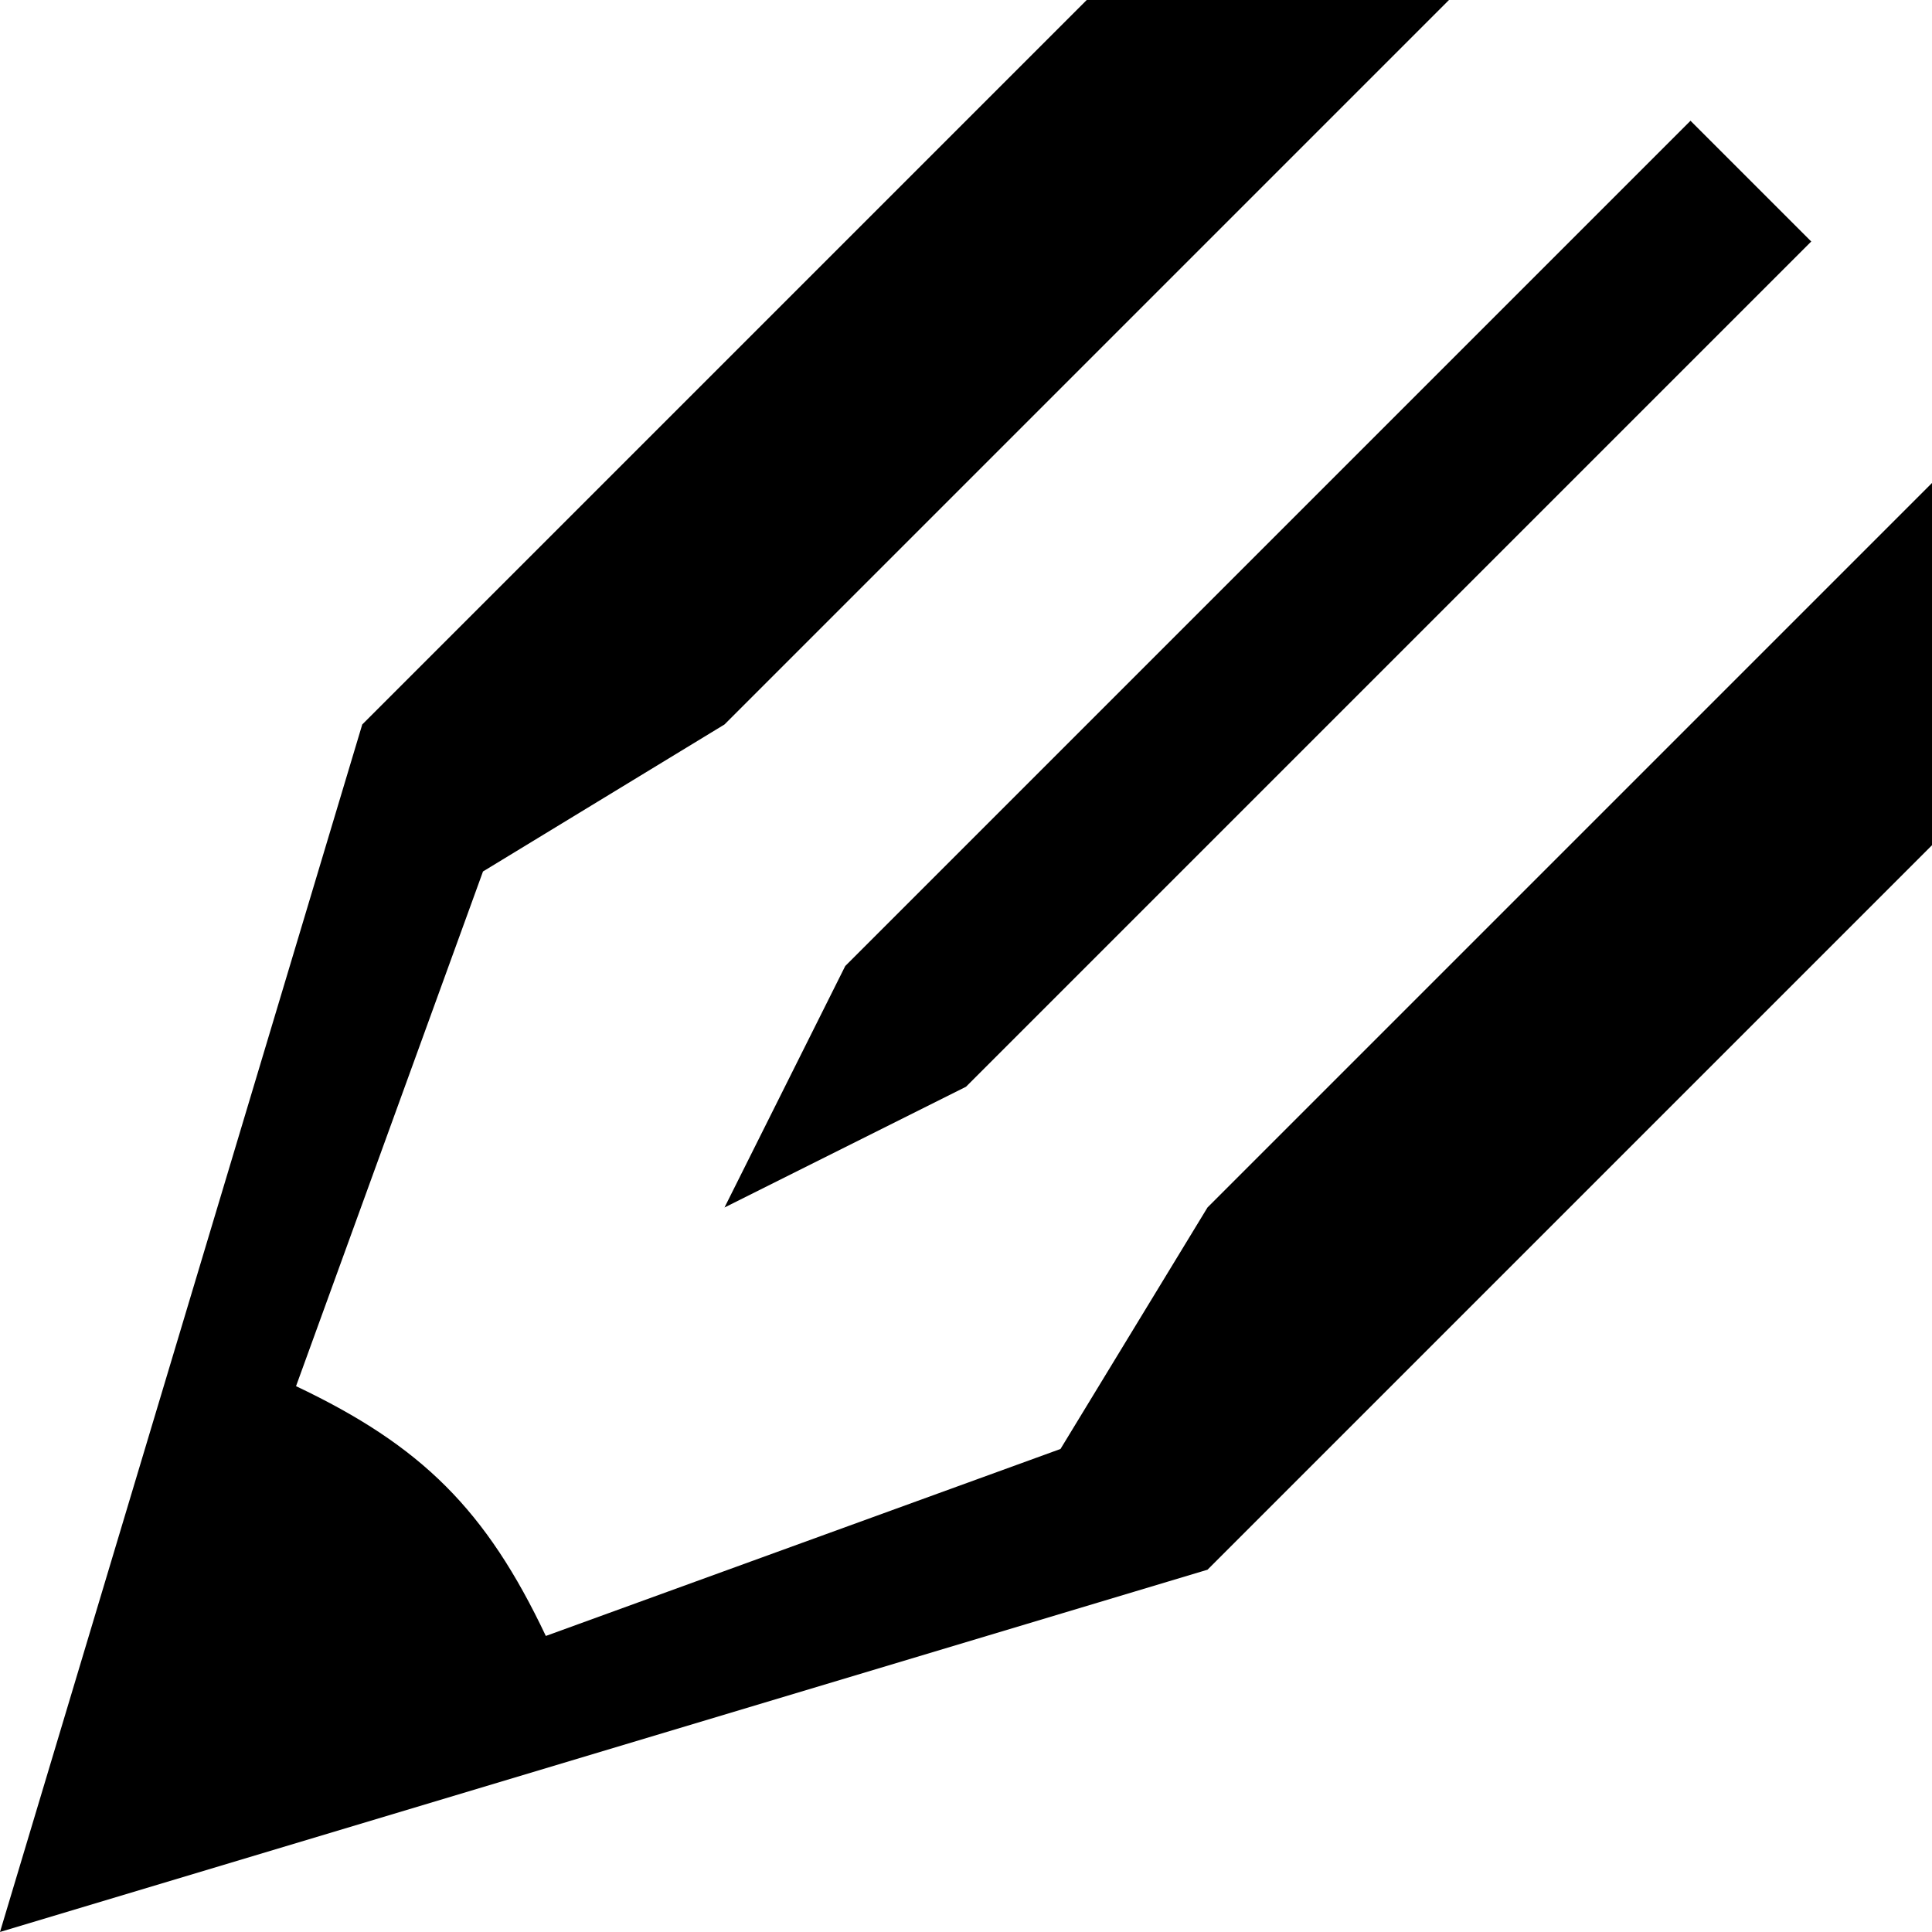
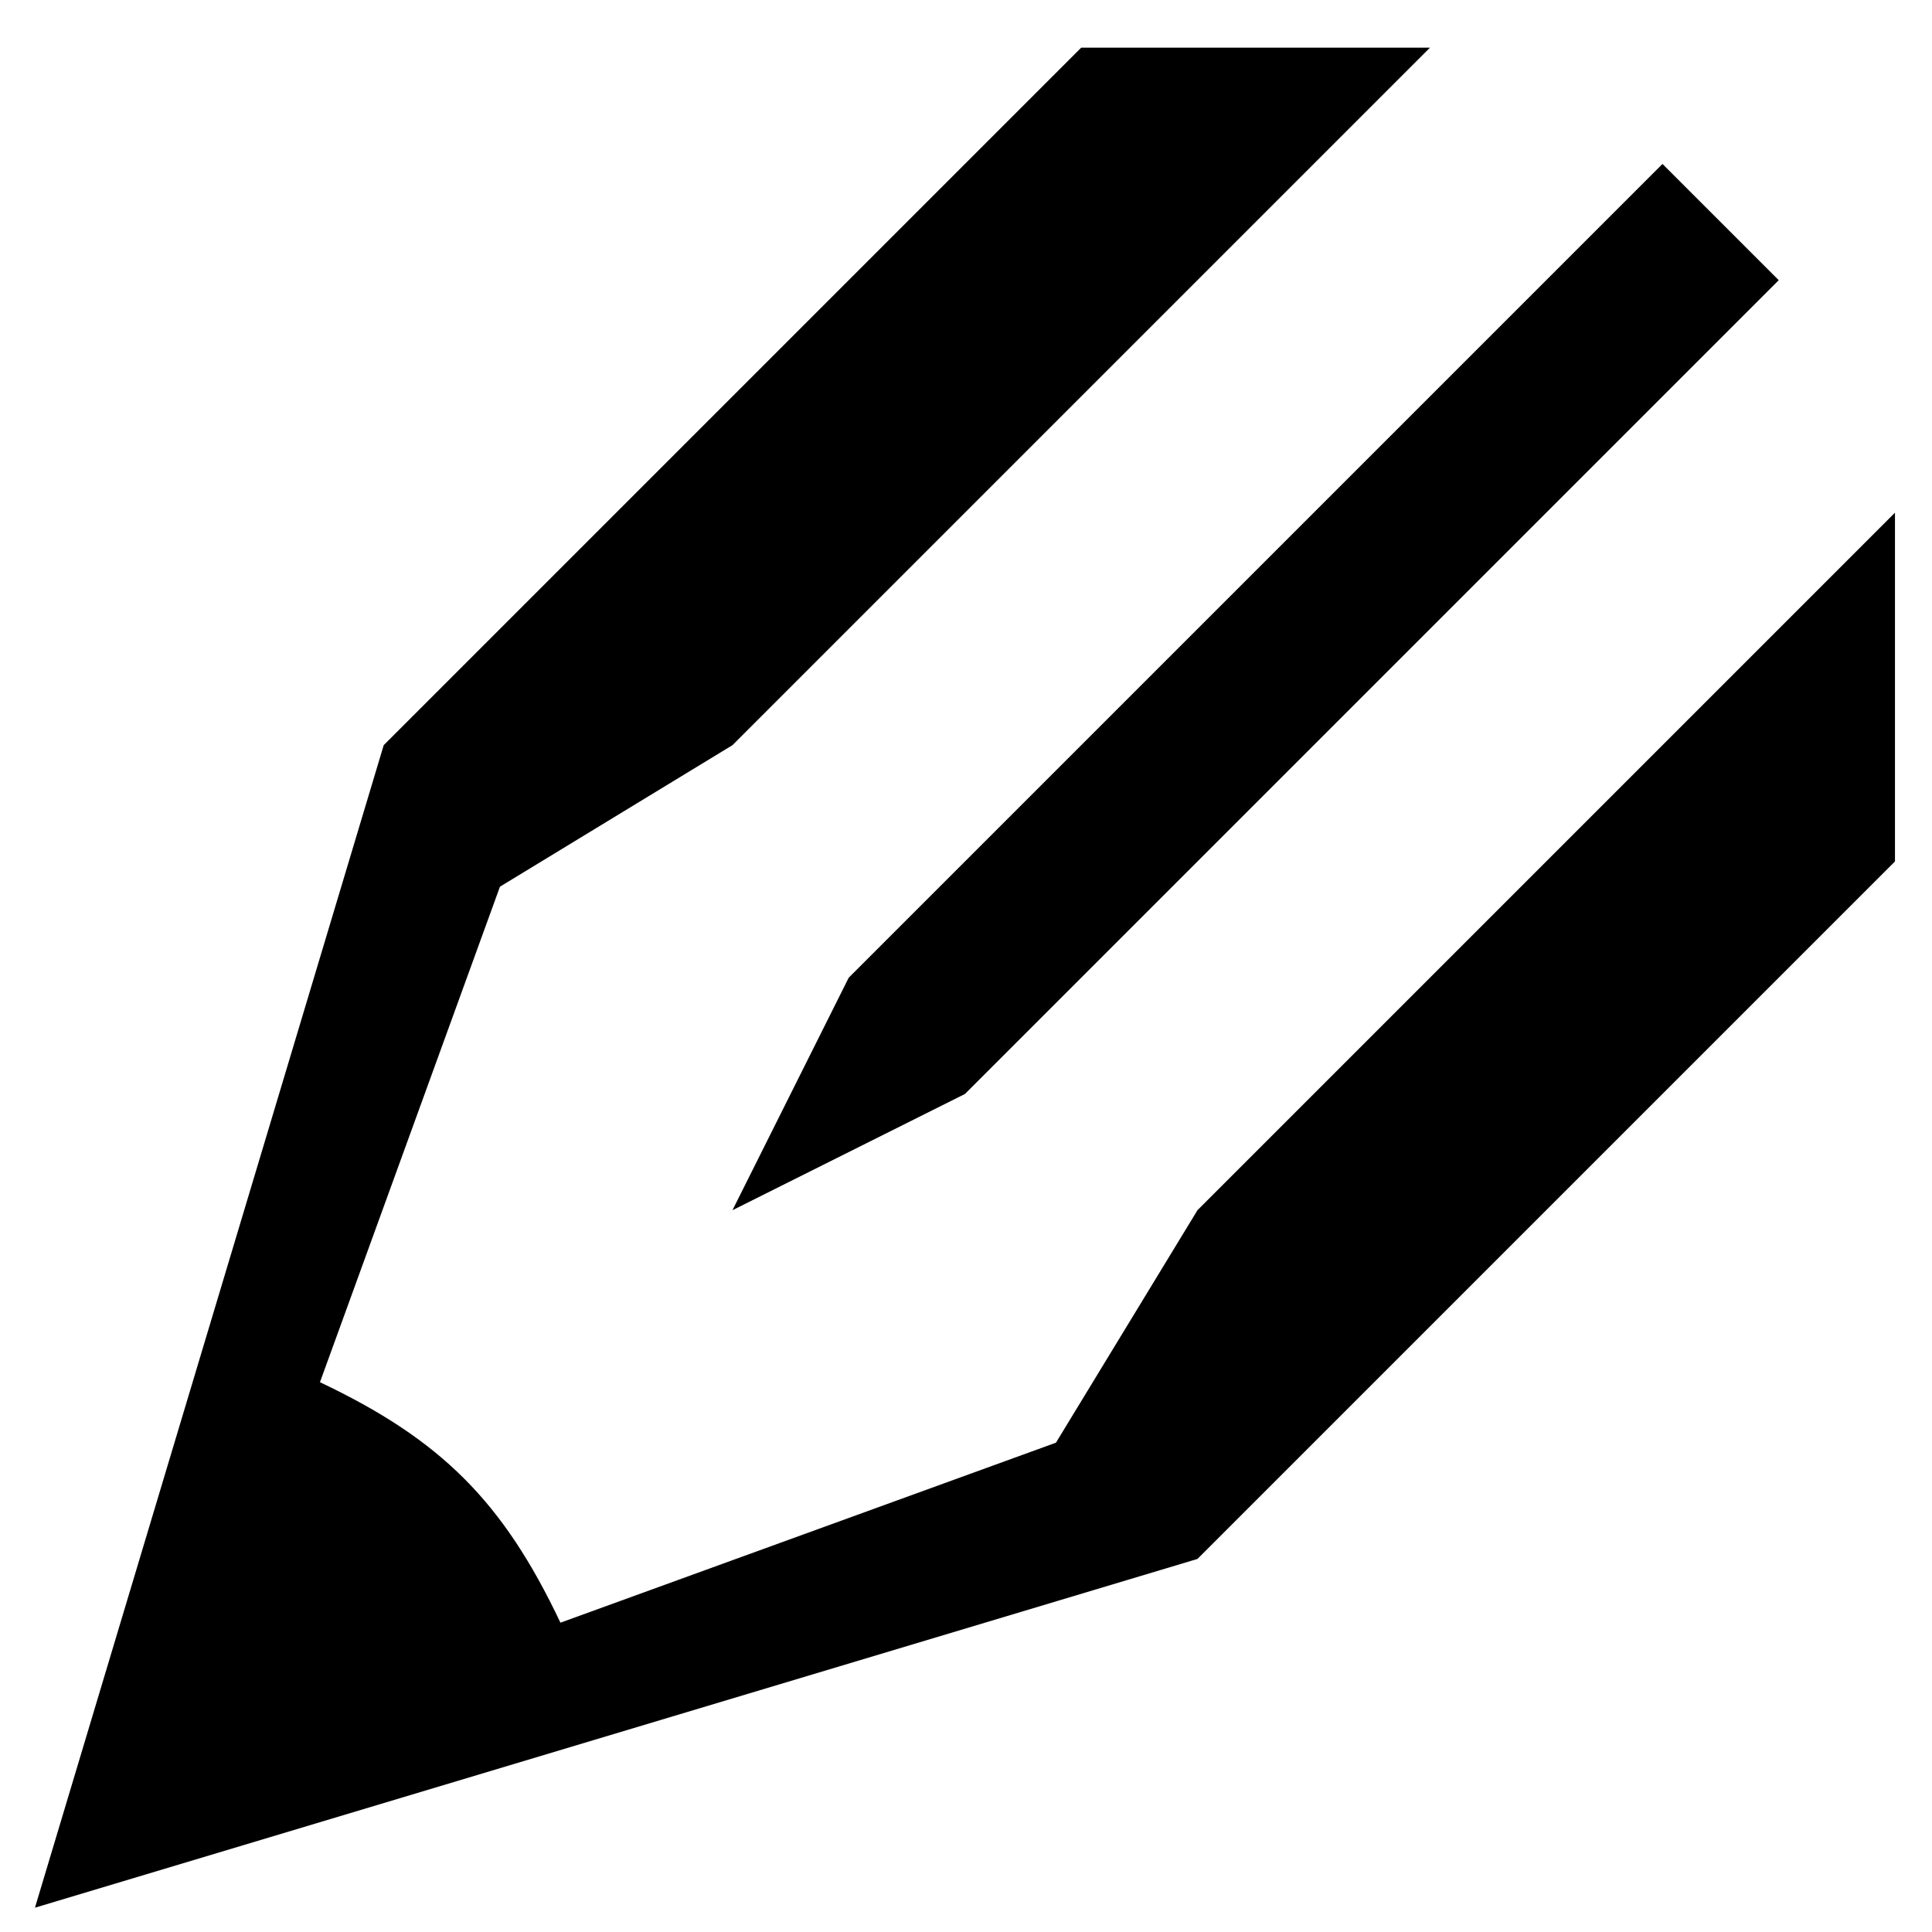
- <svg xmlns="http://www.w3.org/2000/svg" width="460.8" height="460.8" version="1.1" viewBox="0 0 460.8 460.8">
-   <path d="m172.8 288 57.6-28.799 201.6-201.6-28.799-28.8-201.6 201.6zm-42.615 102.19c-14.234-30.028-29.55-45.343-59.578-59.577l44.593-122.76 57.6-35.06 172.8-172.8h-86.399l-172.8 172.8-86.4 288 288-86.4 172.8-172.8v-86.4l-172.8 172.8-35.061 57.6z" />
+ <svg xmlns="http://www.w3.org/2000/svg" width="500" height="500" version="1.1" viewBox="0 0 500 500">
+   <path d="m189.56 313.2 60.171-30.085 210.6-210.6-30.085-30.086-210.6 210.6zm-44.517 106.75c-14.869-31.368-30.869-47.367-62.238-62.237l46.584-128.24 60.171-36.625 180.51-180.51h-90.256l-180.51 180.51-90.257 300.86 300.86-90.257 180.51-180.51v-90.257l-180.51 180.51-36.626 60.171z" stroke-width="1.045" />
</svg>
